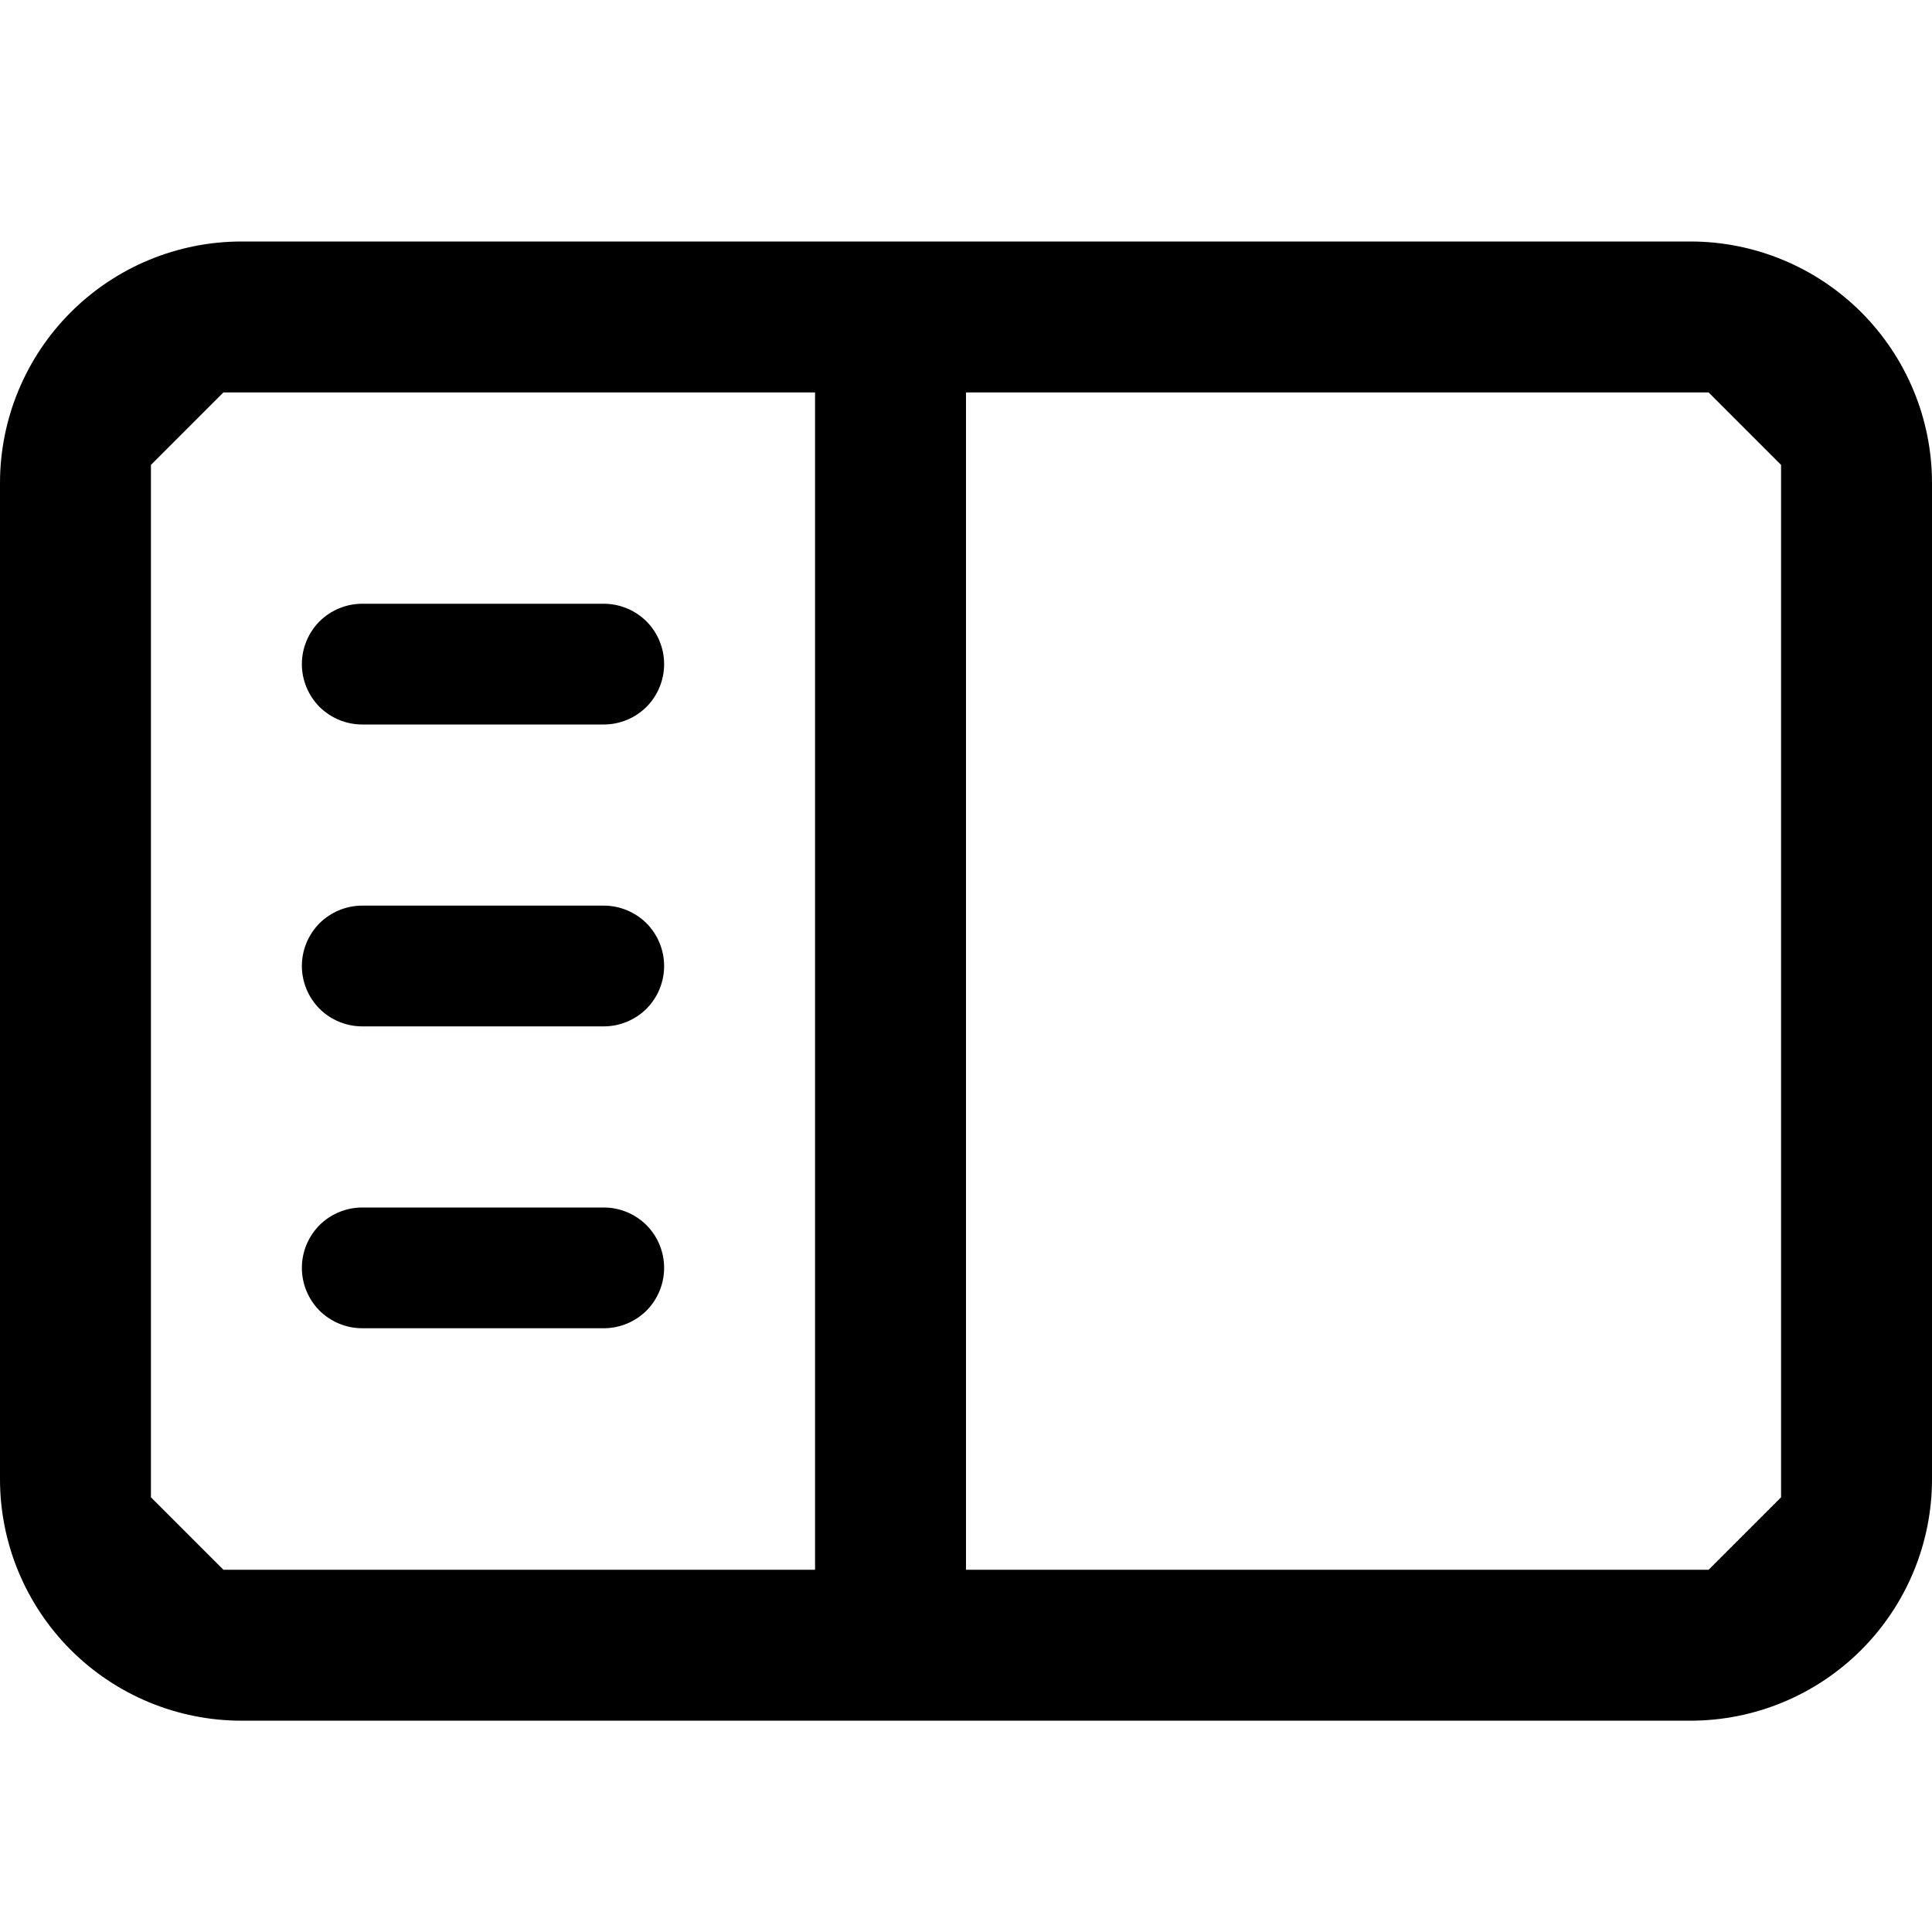
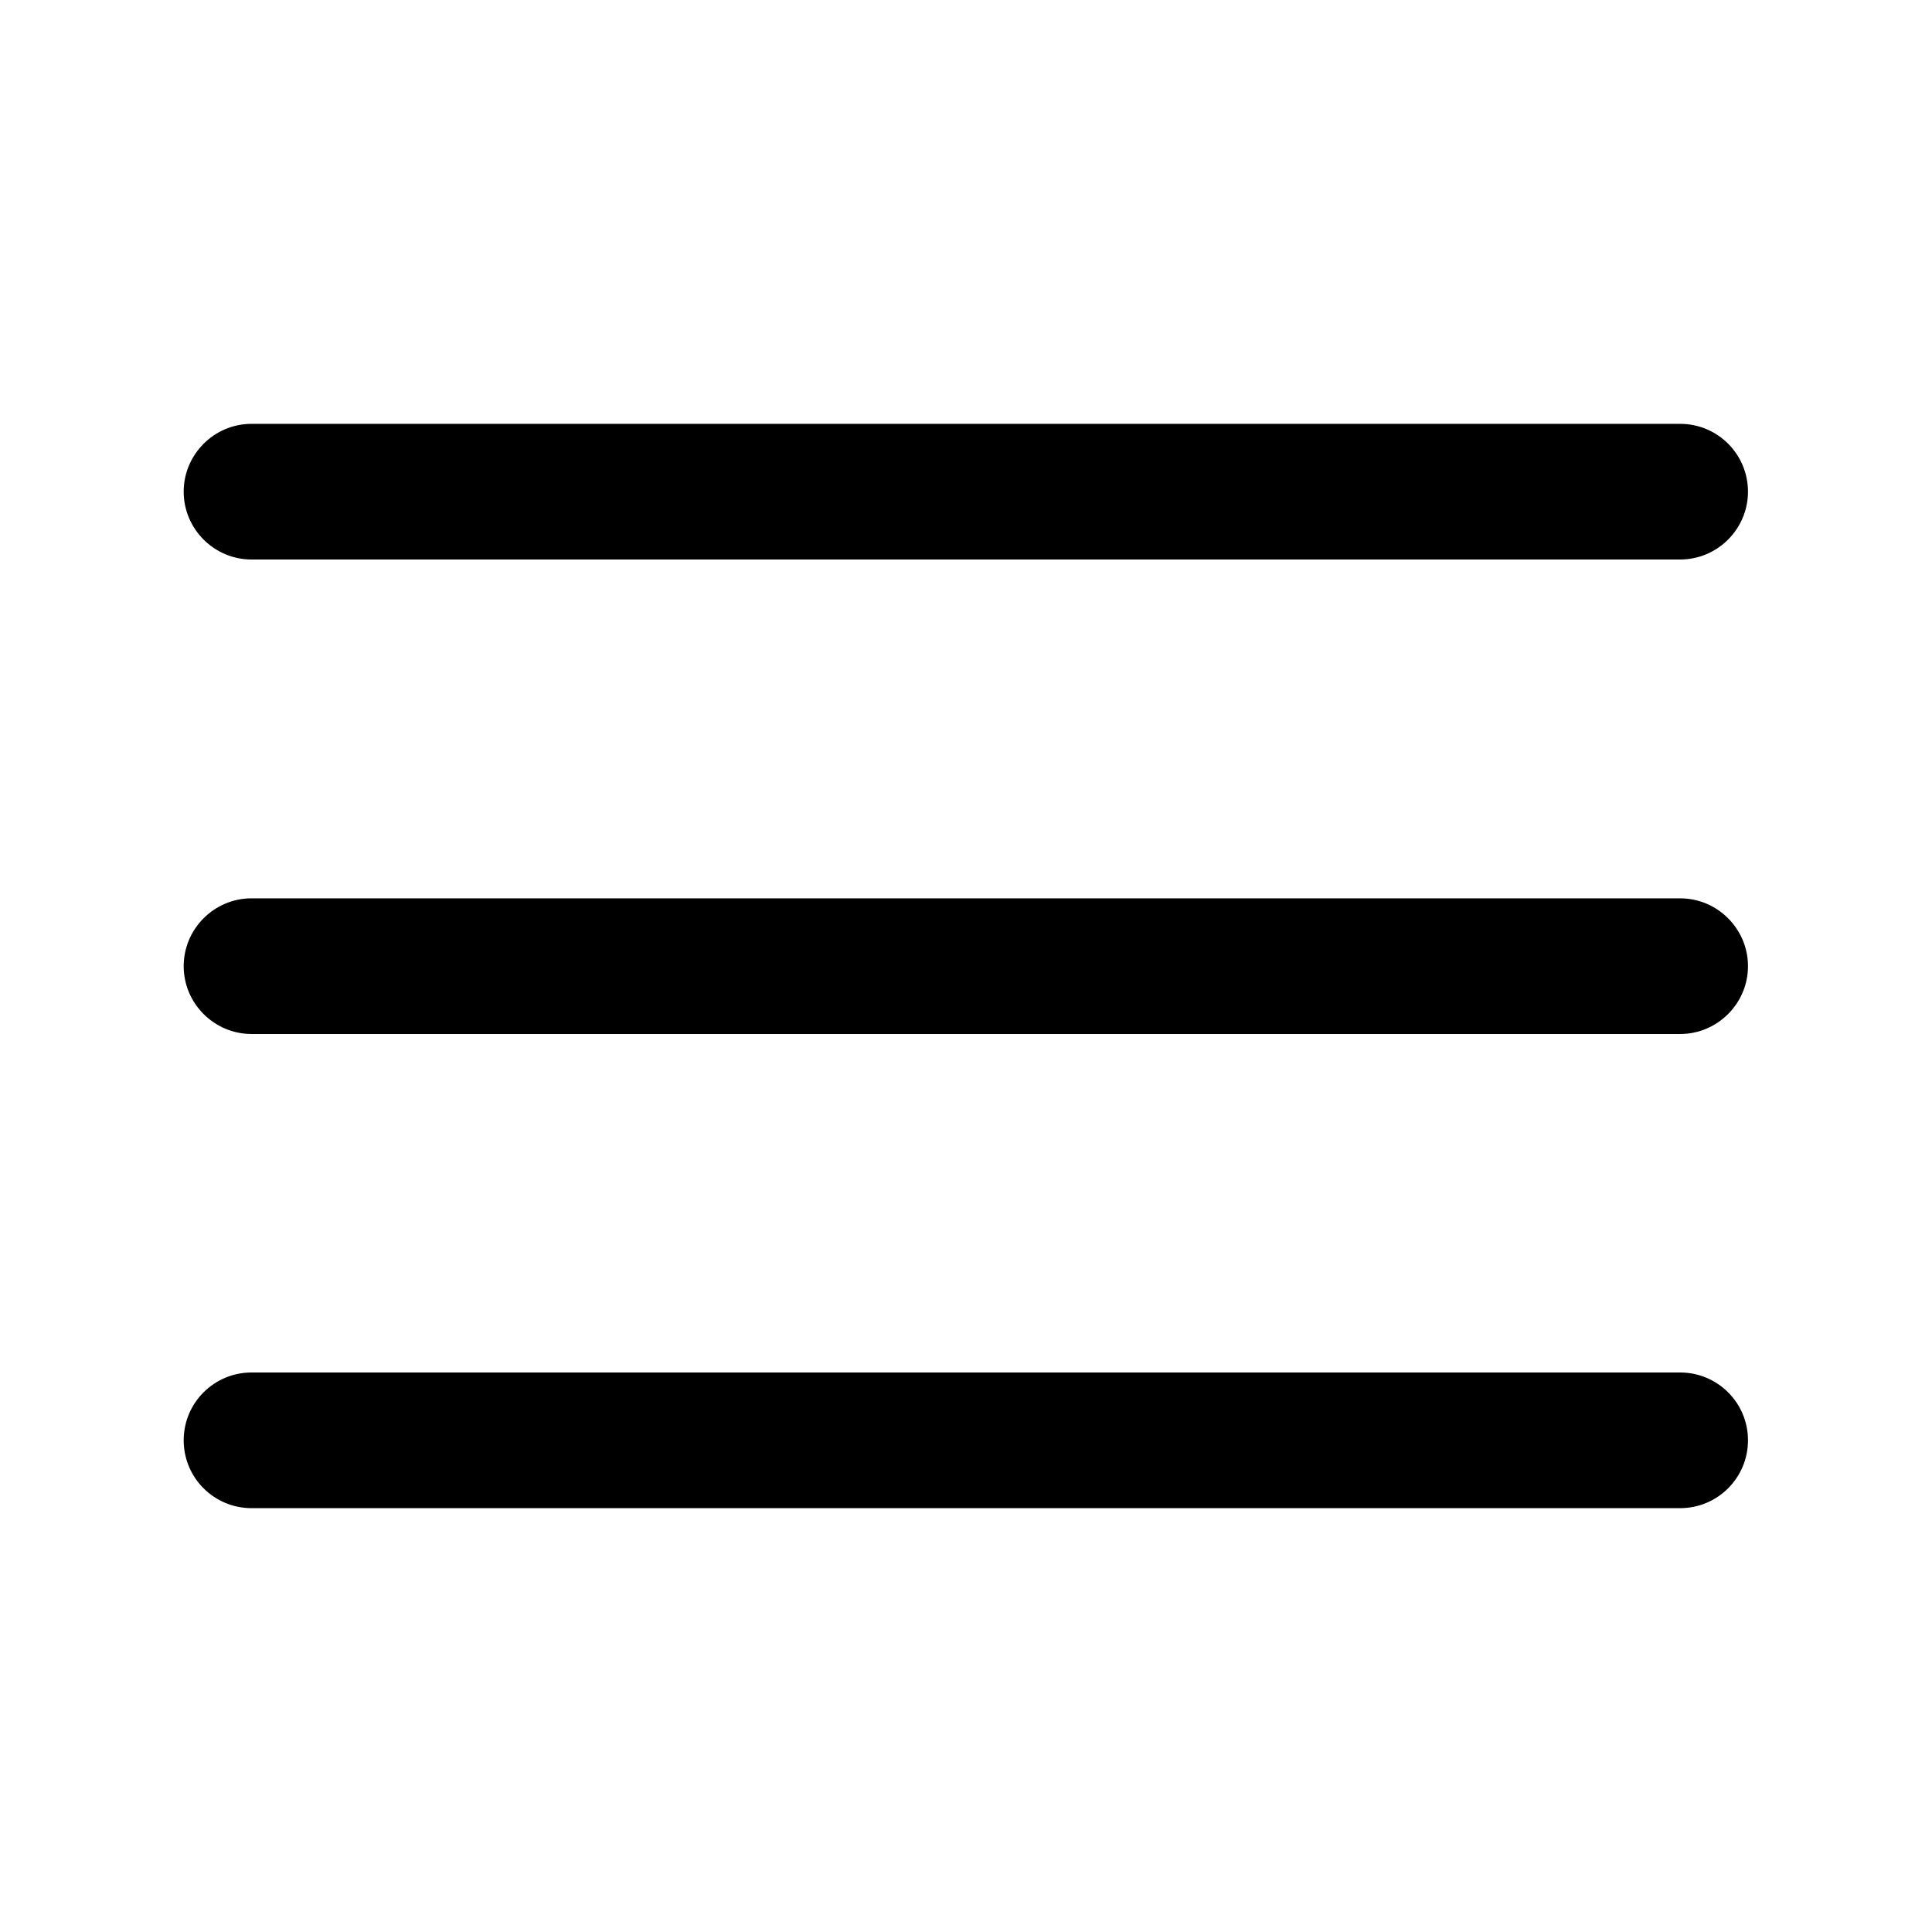
- <svg xmlns="http://www.w3.org/2000/svg" width="16" height="16" viewBox="0 0 16 16" fill="none">
-   <path fill-rule="evenodd" d="M16 4V12.25C16 12.78 15.789 13.289 15.414 13.664C15.039 14.039 14.53 14.25 14 14.25H2C1.47 14.25 0.961 14.039 0.586 13.664C0.211 13.289 0 12.78 0 12.25V4C0 3.47 0.211 2.961 0.586 2.586C0.961 2.211 1.47 2 2 2H14C14.53 2 15.039 2.211 15.414 2.586C15.789 2.961 16 3.47 16 4ZM1.25 3.85V12.4L1.85 13H6.75V3.25H1.85L1.25 3.85ZM14.15 13H8V3.25H14.15L14.75 3.85V12.4L14.15 13ZM5.354 10.146C5.447 10.24 5.5 10.367 5.5 10.5C5.5 10.633 5.447 10.76 5.354 10.854C5.26 10.947 5.133 11 5 11H3C2.867 11 2.74 10.947 2.646 10.854C2.553 10.76 2.5 10.633 2.5 10.5C2.5 10.367 2.553 10.24 2.646 10.146C2.74 10.053 2.867 10 3 10H5C5.133 10 5.26 10.053 5.354 10.146ZM5.5 8C5.5 7.867 5.447 7.74 5.354 7.646C5.26 7.553 5.133 7.5 5 7.5H3C2.867 7.5 2.74 7.553 2.646 7.646C2.553 7.74 2.5 7.867 2.5 8C2.5 8.133 2.553 8.26 2.646 8.354C2.74 8.447 2.867 8.5 3 8.5H5C5.133 8.5 5.26 8.447 5.354 8.354C5.447 8.26 5.5 8.133 5.5 8ZM5.354 5.146C5.447 5.24 5.5 5.367 5.5 5.5C5.5 5.633 5.447 5.76 5.354 5.854C5.26 5.947 5.133 6 5 6H3C2.867 6 2.74 5.947 2.646 5.854C2.553 5.76 2.5 5.633 2.5 5.5C2.5 5.367 2.553 5.24 2.646 5.146C2.74 5.053 2.867 5 3 5H5C5.133 5 5.26 5.053 5.354 5.146Z" fill="black" />
+ <svg xmlns="http://www.w3.org/2000/svg" class="svg-icon" style="width: 1em; height: 1em;vertical-align: middle;fill: currentColor;overflow: hidden;" viewBox="0 0 1024 1024" version="1.1">
+   <path d="M133.31 296.552h757.207c19.782 0 35.951-16.169 35.951-35.95 0-19.782-15.997-35.952-35.95-35.952H133.31c-19.782 0-35.951 16.17-35.951 35.951 0 19.782 16.17 35.951 35.95 35.951zM890.517 476.135H133.311c-19.782 0-35.951 16.17-35.951 35.951 0 19.782 16.17 35.951 35.95 35.951h757.207c19.782 0 35.951-16.17 35.951-35.951 0-19.782-16.17-35.95-35.95-35.95zM890.517 727.448H133.311c-19.782 0-35.951 15.997-35.951 35.95s16.17 35.952 35.95 35.952h757.207c19.782 0 35.951-15.998 35.951-35.951s-16.17-35.951-35.95-35.951z" />
</svg>
